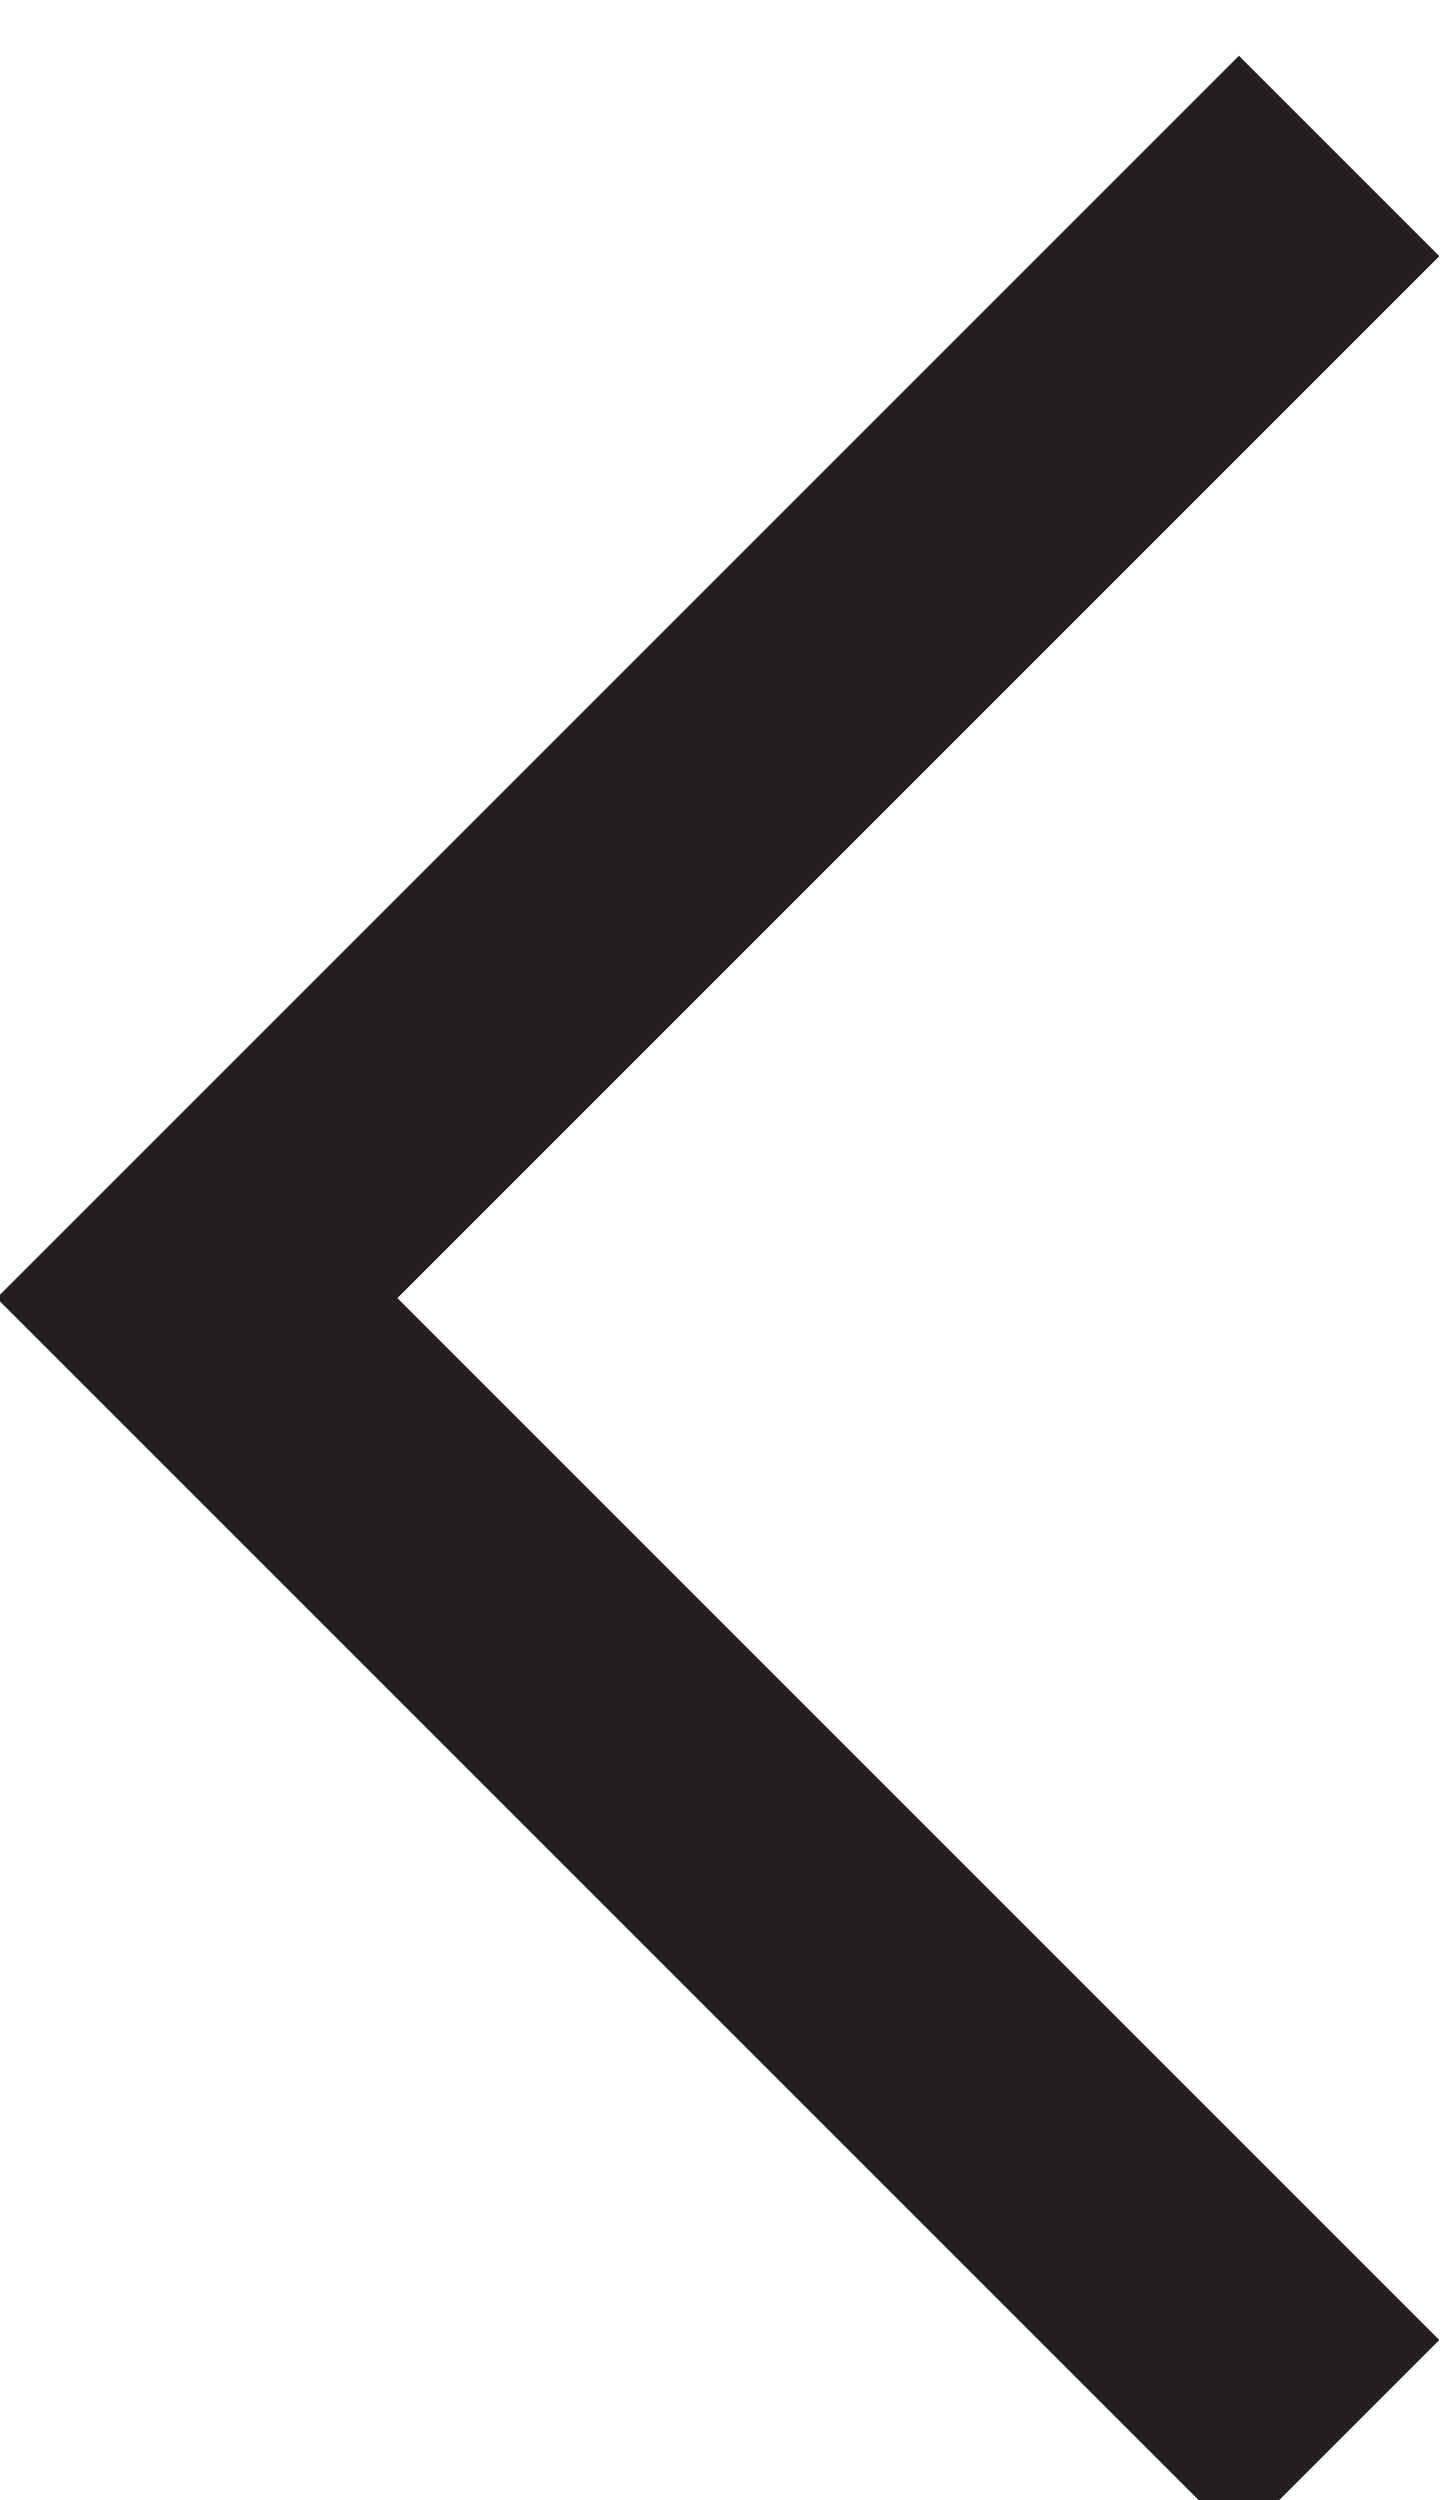
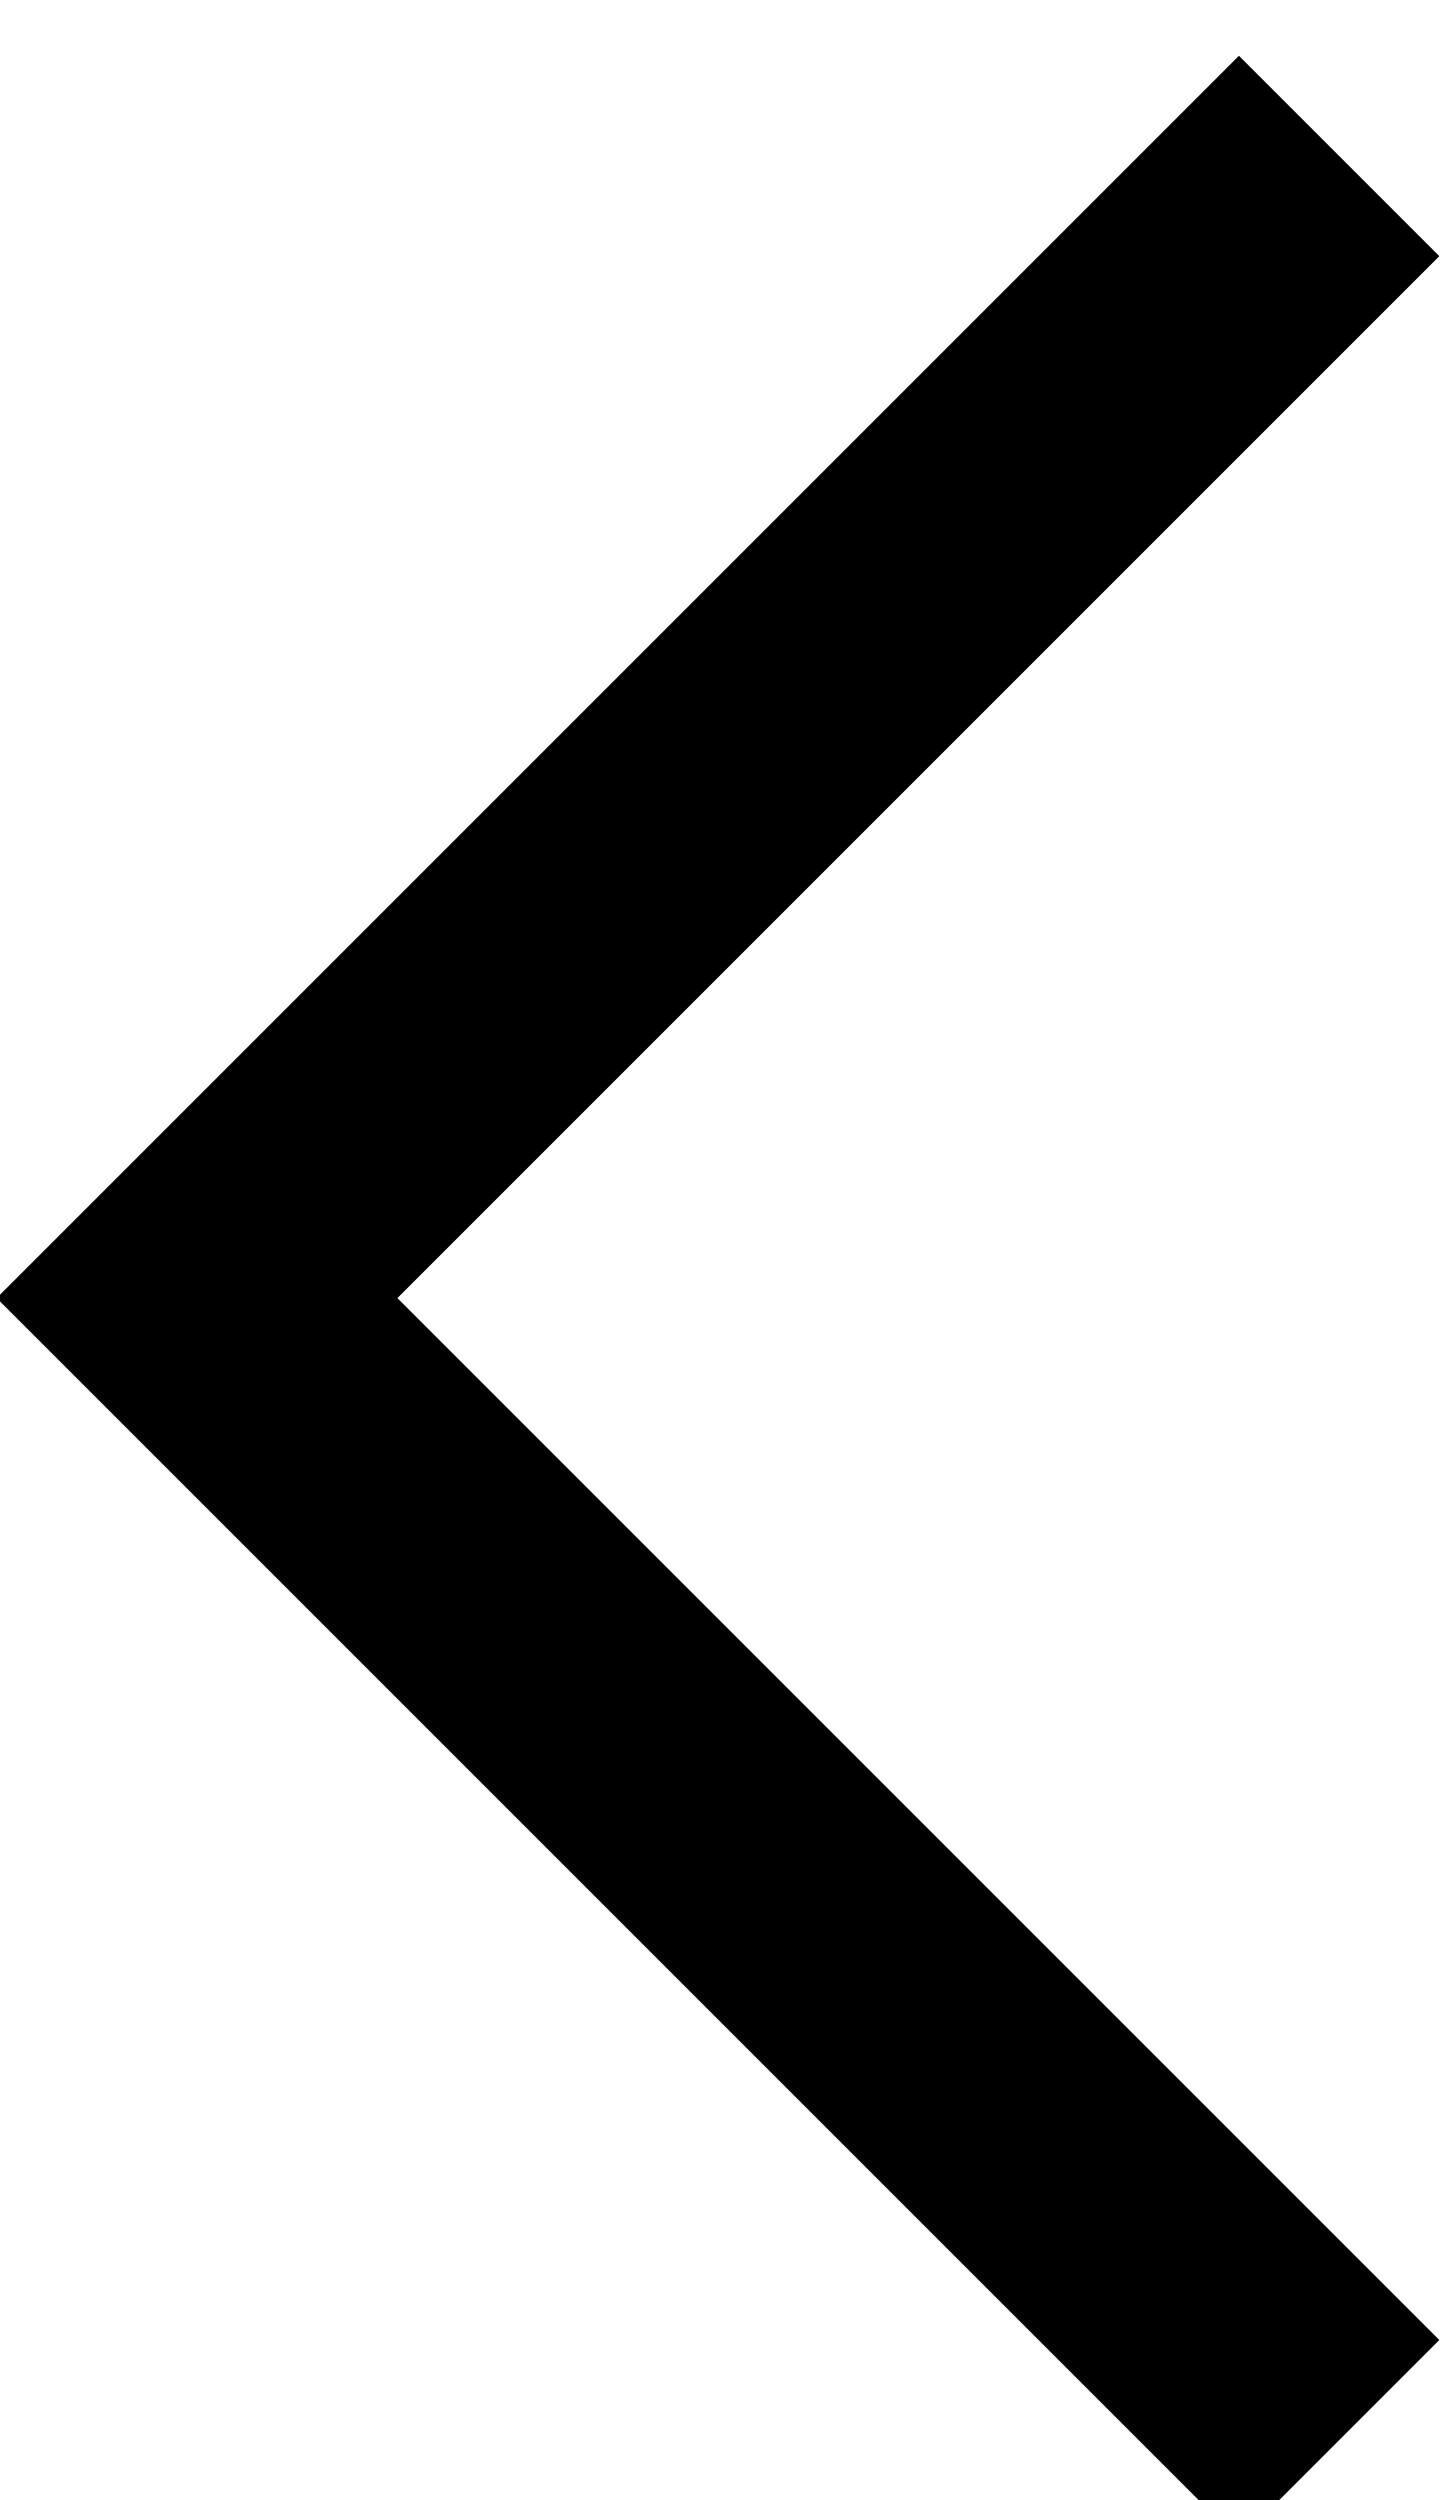
<svg xmlns="http://www.w3.org/2000/svg" enable-background="new 0 0 15 26" height="26px" id="Layer_1" version="1.1" viewBox="0 0 15 26" width="15px" xml:space="preserve">
-   <polygon fill="#231F20" points="12.885,0.58 14.969,2.664 4.133,13.5 14.969,24.336 12.885,26.42 2.049,15.584 -0.035,13.5 " />
+   <polygon fill="currentColor" points="12.885,0.58 14.969,2.664 4.133,13.5 14.969,24.336 12.885,26.42 2.049,15.584 -0.035,13.5 " />
</svg>
